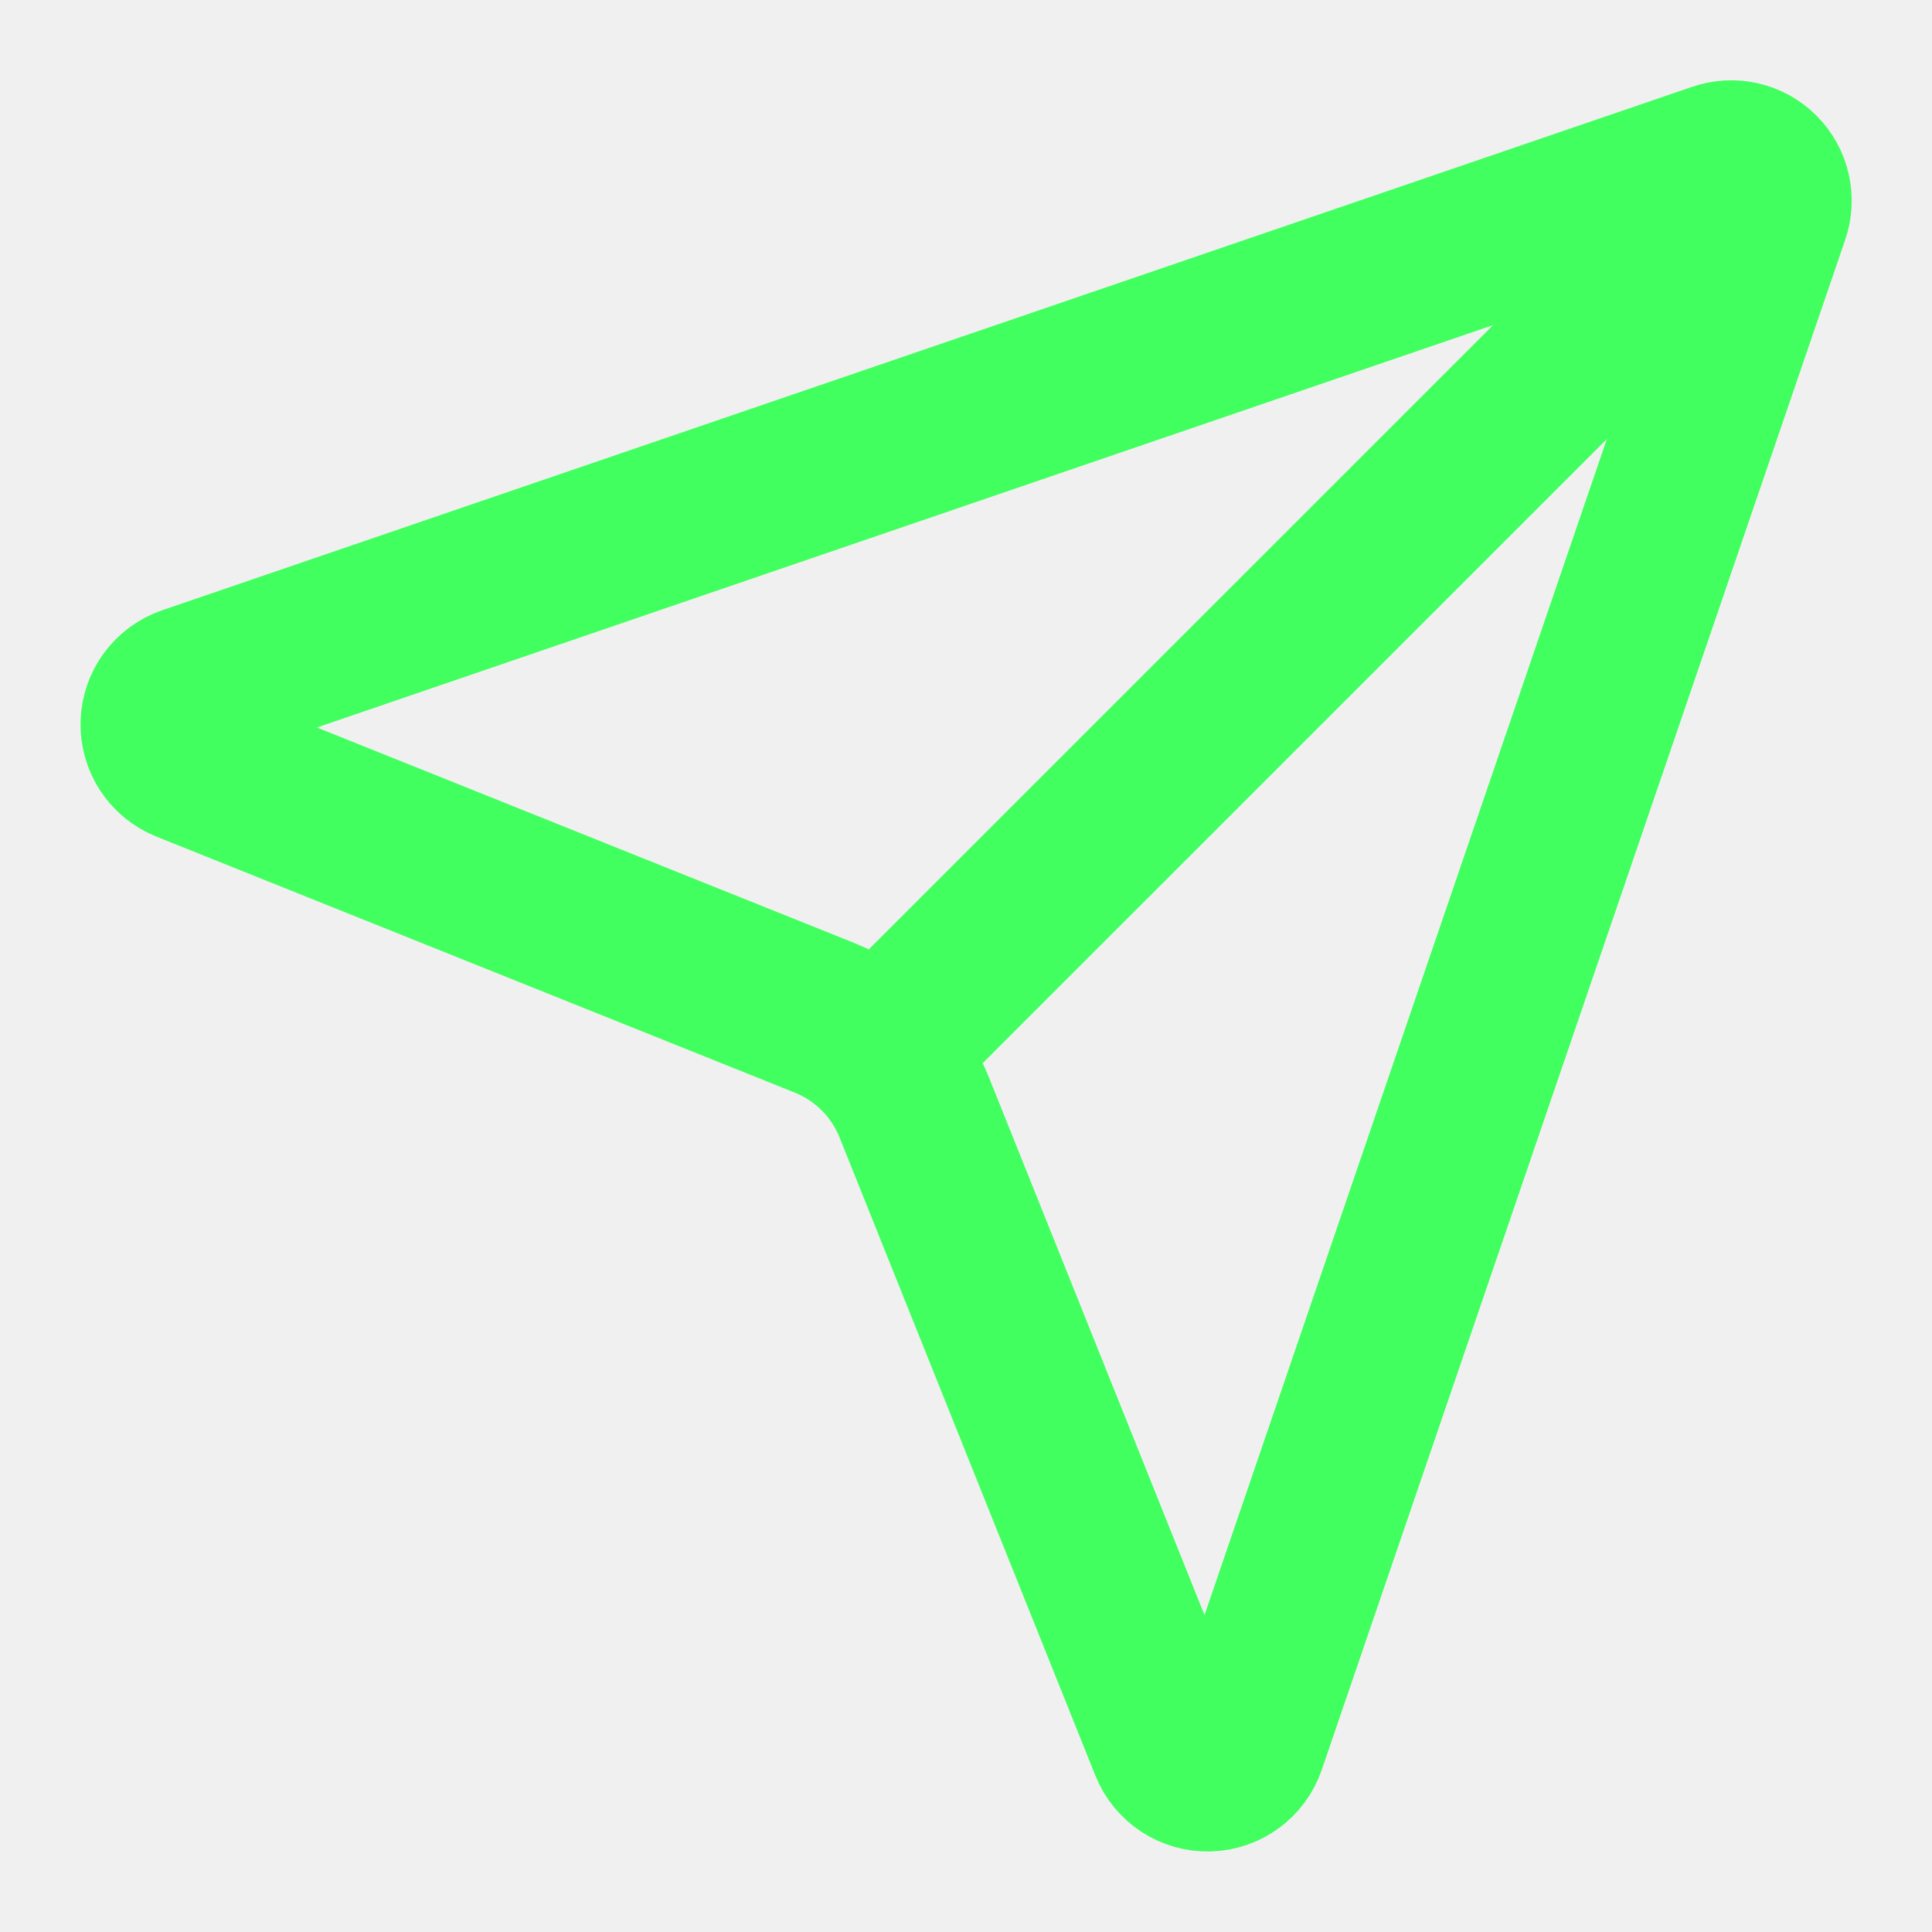
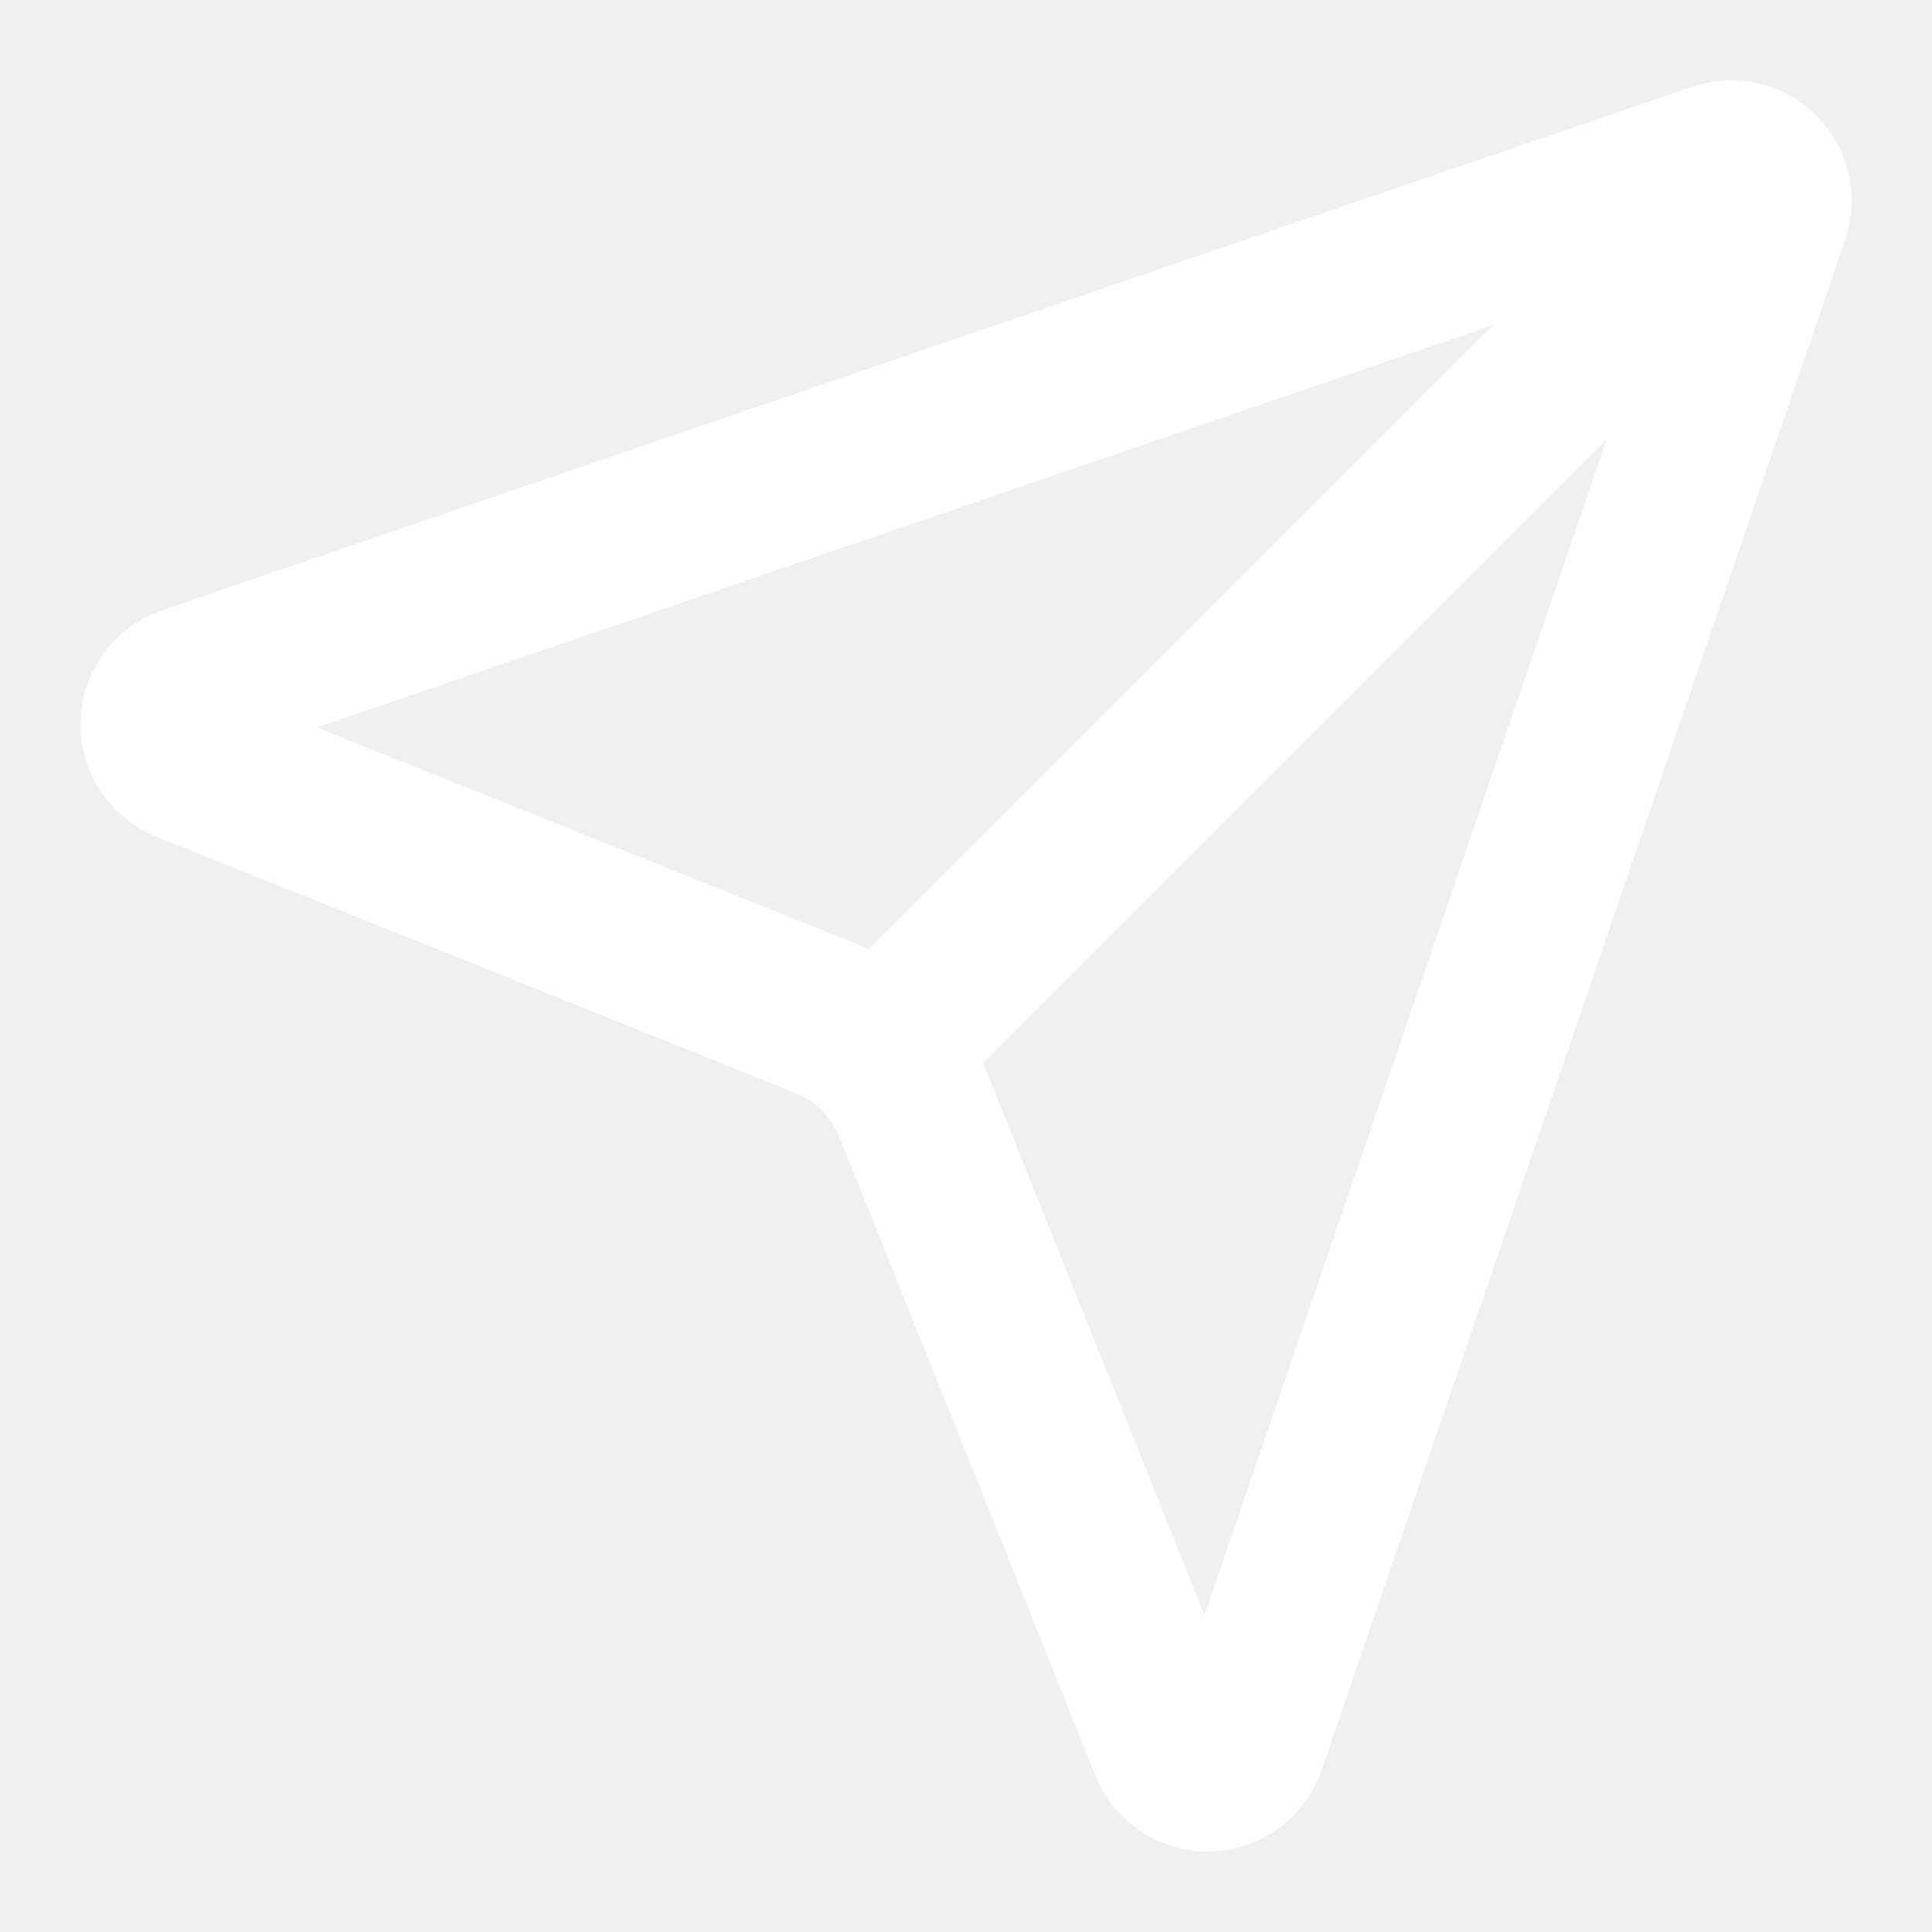
<svg xmlns="http://www.w3.org/2000/svg" width="14" height="14" viewBox="0 0 24 24">
-   <path fill="none" stroke="#40FF5E" stroke-linecap="round" stroke-linejoin="round" stroke-width="2" d="M14.536 21.686a.5.5 0 0 0 .937-.024l6.5-19a.496.496 0 0 0-.635-.635l-19 6.5a.5.5 0 0 0-.024.937l7.93 3.18a2 2 0 0 1 1.112 1.11zm7.318-19.539l-10.94 10.939" />
+   <path fill="none" stroke="#FFFFFF" stroke-linecap="round" stroke-linejoin="round" stroke-width="2" d="M14.536 21.686a.5.5 0 0 0 .937-.024l6.5-19a.496.496 0 0 0-.635-.635l-19 6.5a.5.5 0 0 0-.024.937l7.93 3.18a2 2 0 0 1 1.112 1.11zm7.318-19.539l-10.94 10.939" />
</svg>
